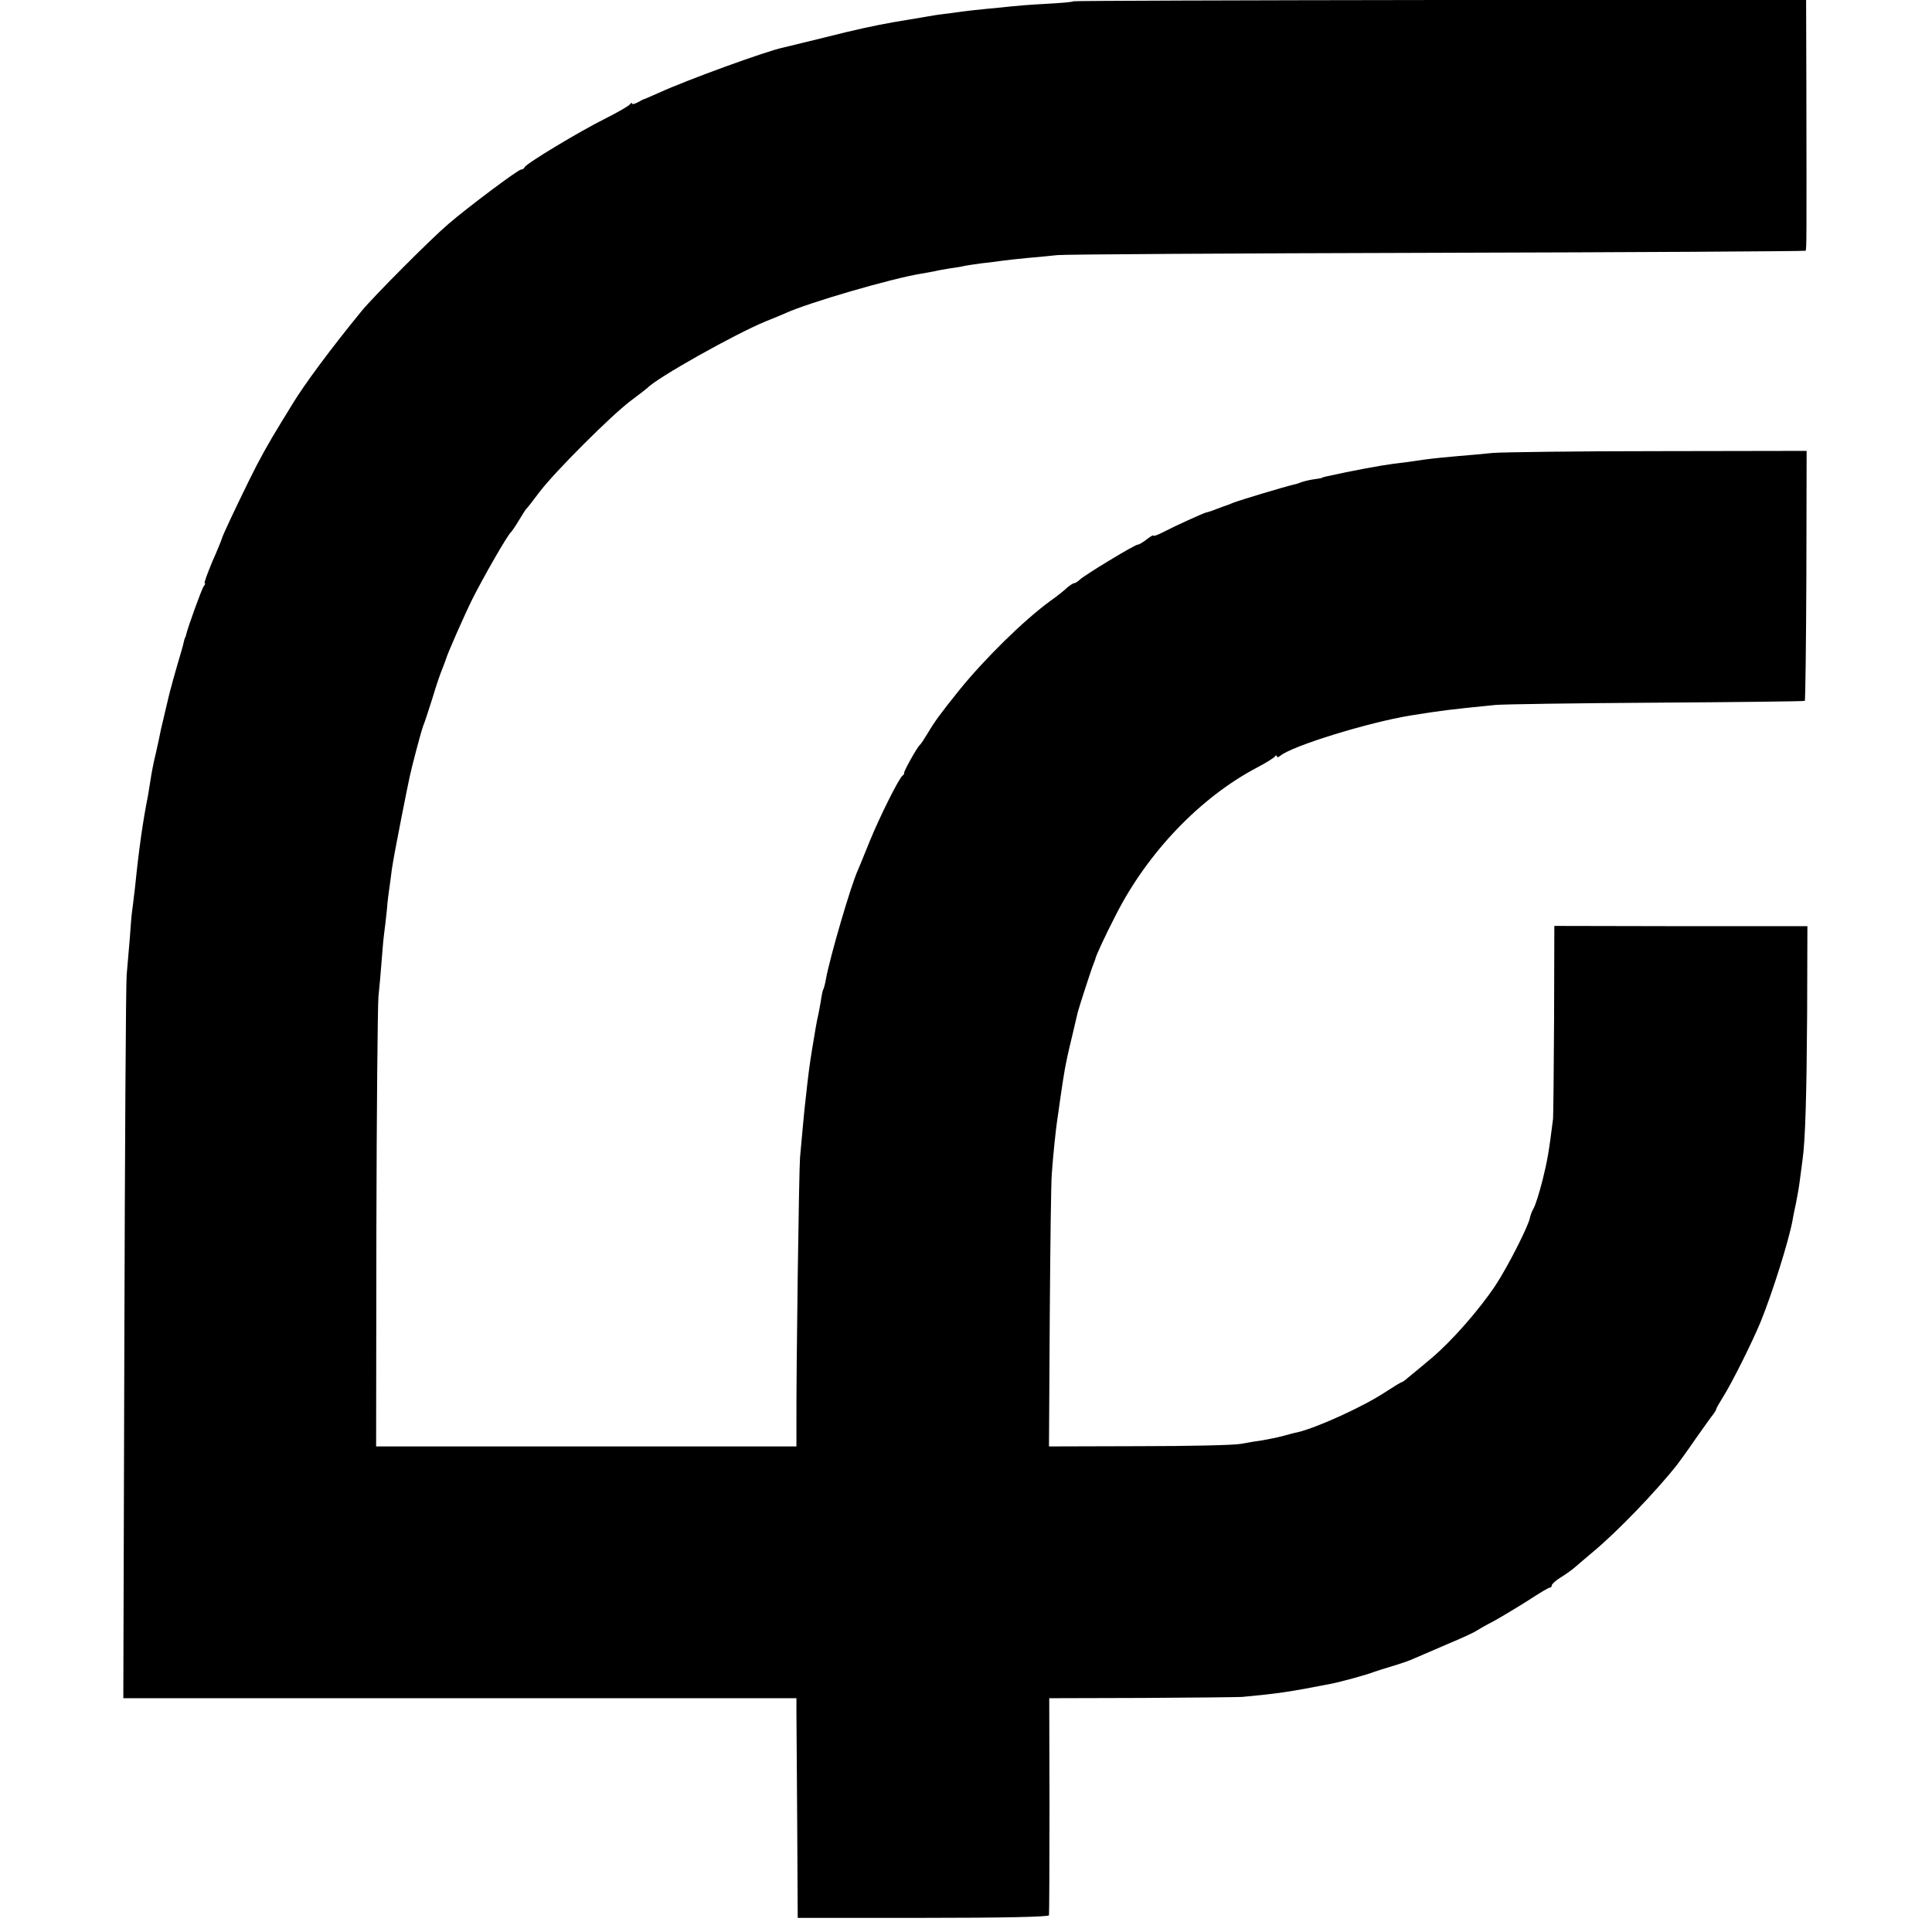
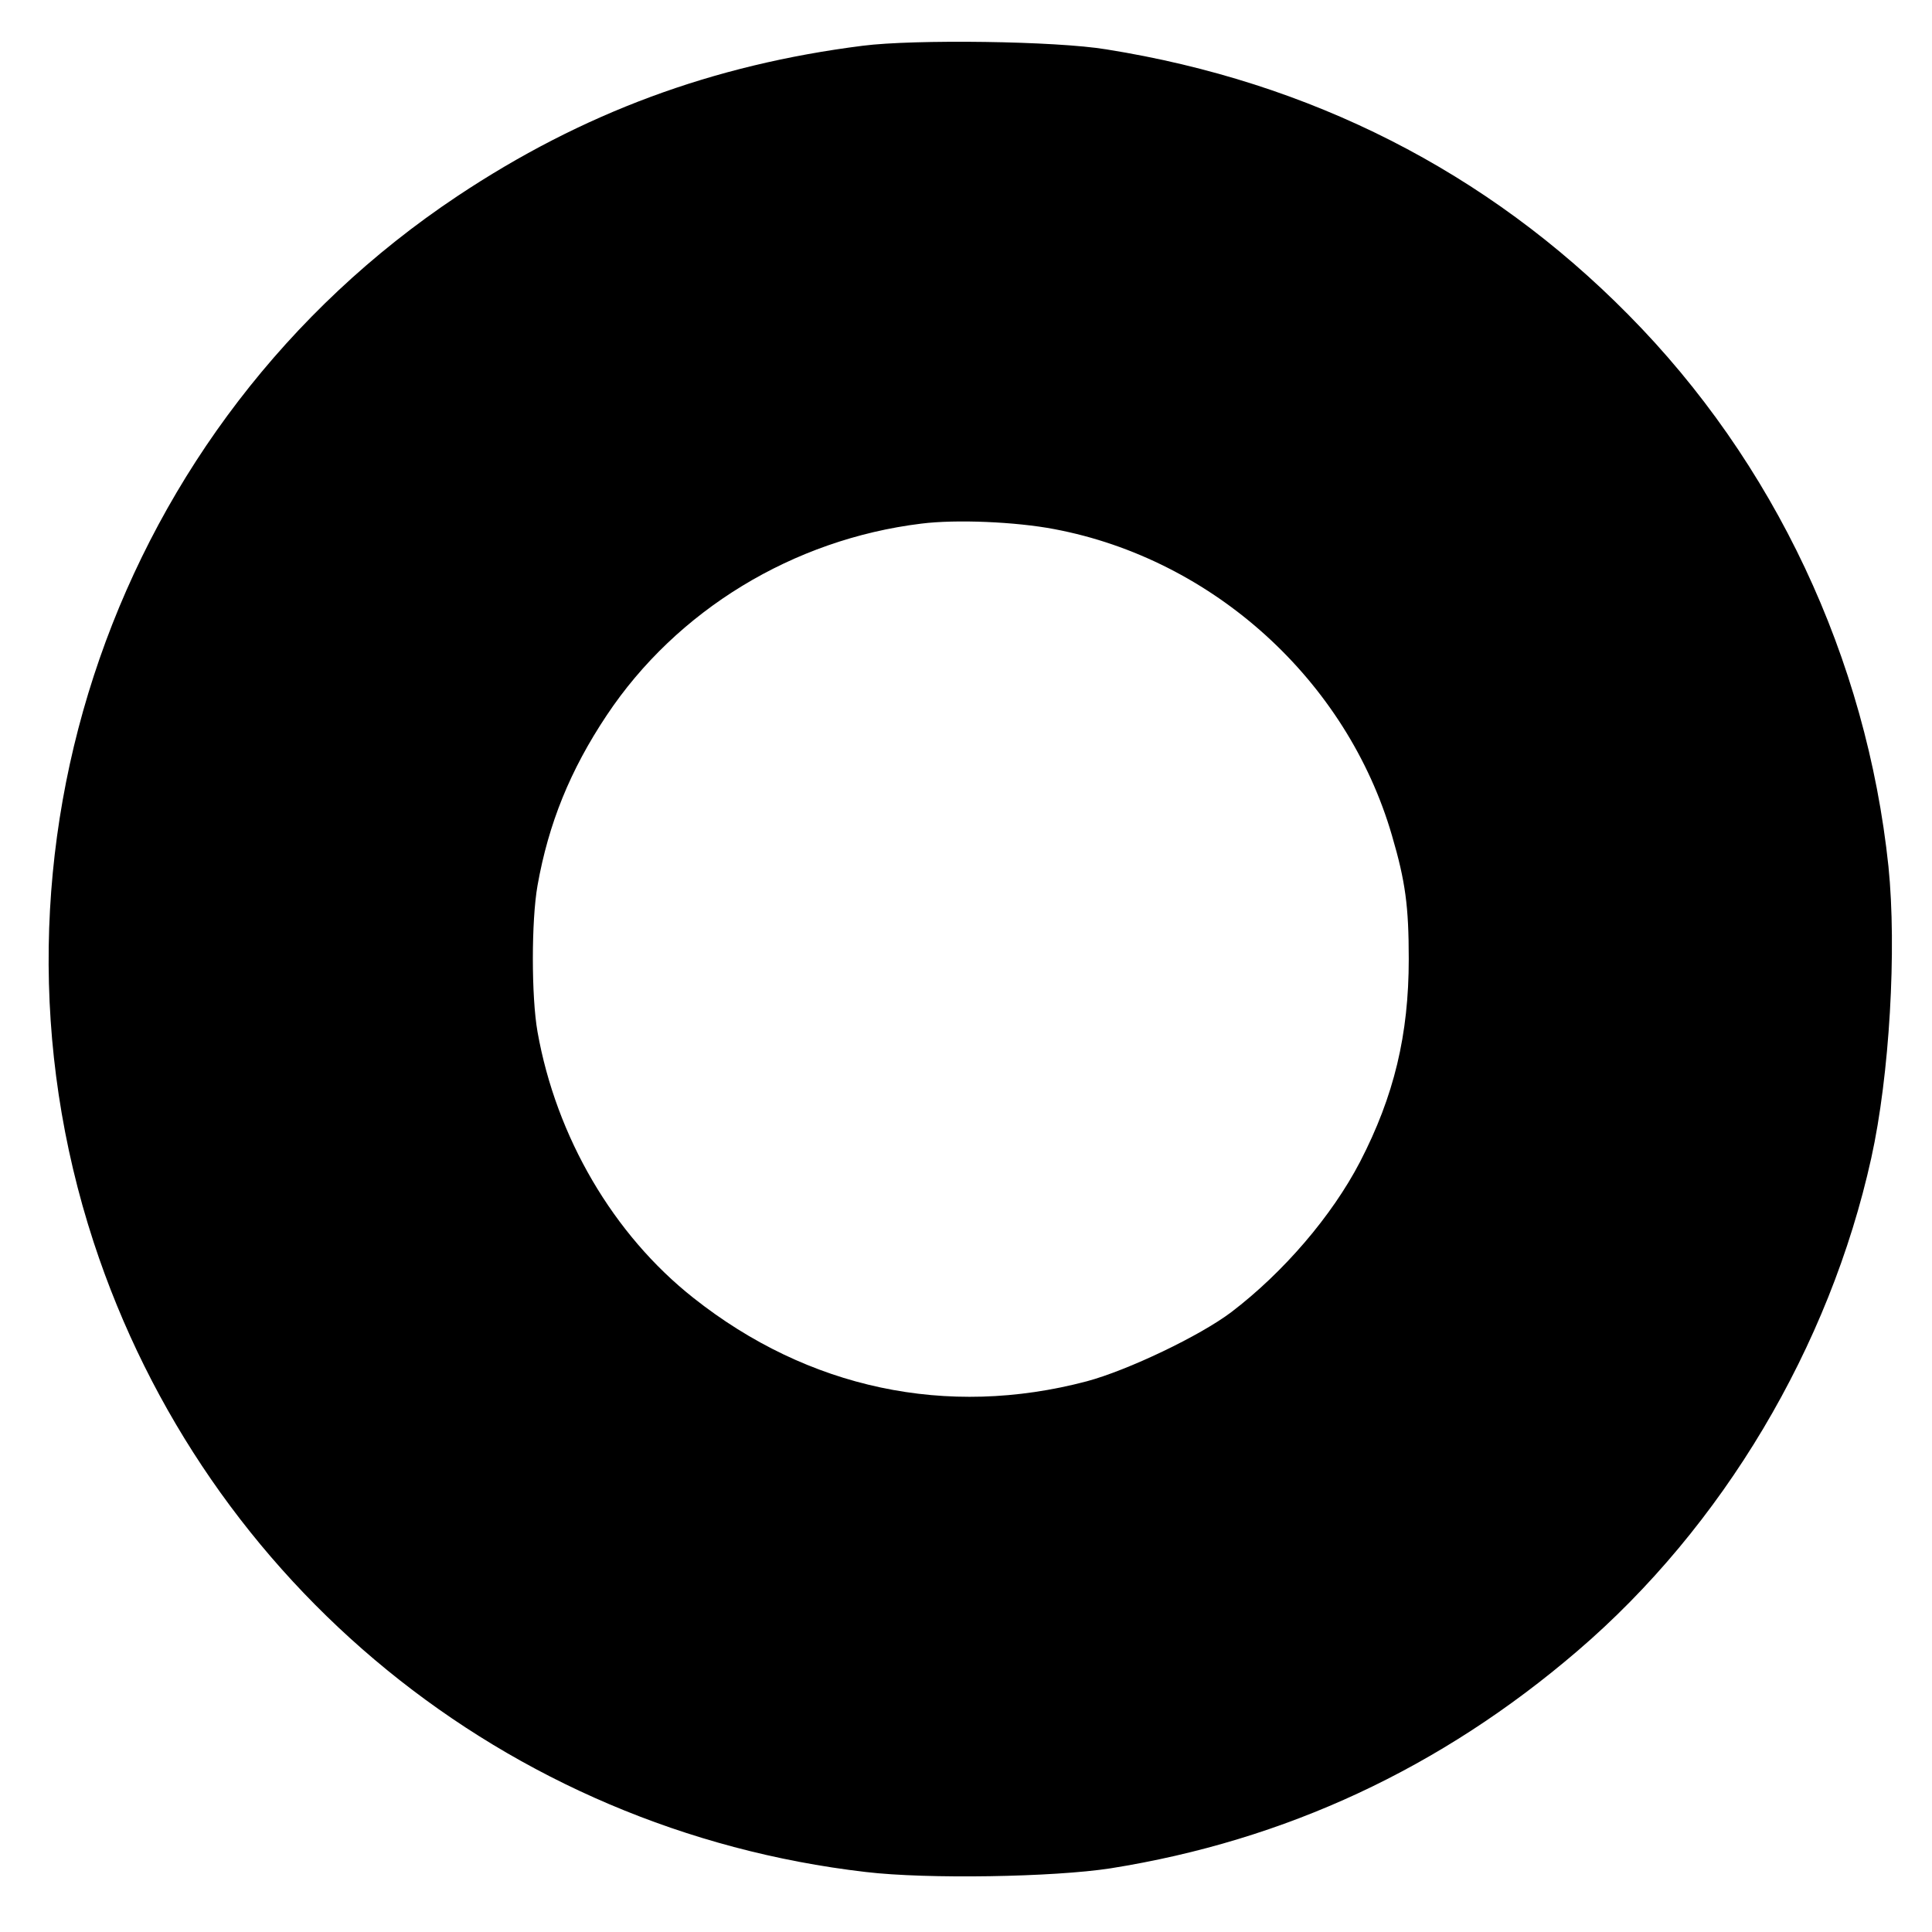
- <svg xmlns="http://www.w3.org/2000/svg" version="1.0" width="752pt" height="752pt" viewBox="0 0 752 752" preserveAspectRatio="xMidYMid meet">
-   <g transform="translate(0,752) scale(0.1,-0.1)" fill="#000000" stroke="none">
-     <path d="M4178 7515 c-2 -3 -51 -7 -108 -10 -58 -3 -118 -8 -135 -10 -16 -2 -57 -6 -90 -9 -33 -3 -78 -8 -100 -11 -22 -3 -56 -8 -75 -10 -19 -2 -48 -7 -65 -10 -34 -6 -88 -15 -125 -21 -74 -13 -149 -29 -275 -61 -77 -19 -147 -36 -156 -38 -64 -13 -375 -126 -484 -176 -27 -12 -52 -23 -55 -24 -3 0 -15 -6 -27 -13 -13 -7 -23 -9 -23 -5 0 4 -4 3 -8 -3 -4 -6 -47 -31 -97 -56 -100 -50 -308 -175 -313 -189 -2 -5 -8 -9 -14 -9 -11 0 -205 -145 -283 -212 -68 -58 -291 -282 -337 -338 -117 -143 -223 -285 -273 -368 -5 -9 -24 -39 -41 -67 -49 -80 -84 -142 -126 -228 -53 -108 -101 -210 -104 -222 -1 -5 -18 -47 -38 -92 -19 -46 -33 -83 -29 -83 3 0 1 -6 -4 -12 -8 -10 -62 -160 -69 -190 -1 -5 -2 -9 -4 -10 -1 -2 -3 -10 -5 -18 -1 -8 -13 -48 -25 -89 -12 -41 -23 -81 -25 -90 -3 -9 -11 -43 -19 -77 -8 -34 -17 -72 -20 -85 -2 -13 -11 -53 -19 -89 -9 -36 -18 -83 -21 -105 -4 -23 -8 -50 -10 -62 -20 -99 -36 -214 -50 -353 -4 -30 -8 -71 -11 -90 -3 -19 -7 -71 -10 -115 -4 -44 -9 -107 -12 -140 -3 -33 -7 -680 -9 -1437 l-4 -1378 1310 0 1310 0 0 -62 c0 -35 2 -227 3 -428 l2 -365 487 0 c317 0 489 4 491 10 1 6 2 198 2 428 l-1 417 360 1 c199 1 375 3 391 4 139 13 181 19 345 51 37 7 143 36 170 47 8 3 40 13 70 22 30 9 69 22 85 30 17 7 75 32 130 56 55 23 105 46 111 51 6 4 37 22 70 39 32 18 92 54 133 80 41 27 78 49 82 49 5 0 9 4 9 9 0 5 15 19 33 30 18 11 42 28 54 38 11 10 45 38 74 63 93 77 246 236 327 339 7 9 40 54 72 101 33 47 64 90 70 97 5 7 10 15 10 18 0 3 12 24 27 48 33 52 113 212 146 292 46 113 109 314 124 394 2 14 9 46 14 70 5 24 12 65 15 90 3 25 8 59 10 76 11 75 16 256 18 570 l1 340 -492 0 -493 1 -1 -366 c-1 -201 -3 -374 -4 -385 -16 -128 -22 -162 -40 -235 -15 -59 -28 -99 -36 -114 -6 -10 -12 -26 -14 -36 -6 -33 -86 -190 -134 -263 -64 -96 -171 -218 -251 -285 -36 -30 -75 -63 -88 -73 -12 -11 -24 -19 -26 -19 -3 0 -31 -17 -63 -38 -88 -58 -267 -139 -343 -157 -8 -1 -33 -8 -55 -14 -22 -6 -58 -13 -80 -17 -22 -3 -60 -9 -85 -14 -24 -5 -202 -9 -396 -9 l-351 -1 3 502 c2 277 5 529 8 560 5 72 16 175 21 208 2 14 7 45 10 70 9 64 15 101 20 130 3 14 7 34 9 45 2 11 12 52 21 90 9 39 18 77 20 85 5 20 54 171 62 190 3 8 7 17 7 20 4 14 36 85 80 170 123 242 328 456 548 572 35 18 66 38 70 43 4 6 8 6 8 1 0 -5 6 -4 13 2 46 39 347 131 507 157 126 20 149 23 330 41 30 3 313 7 628 9 315 2 575 5 577 7 2 2 5 222 6 488 l1 485 -579 -1 c-318 0 -607 -4 -643 -7 -36 -4 -95 -9 -132 -12 -37 -3 -98 -9 -135 -14 -37 -6 -90 -13 -118 -16 -54 -7 -161 -27 -265 -50 -8 -2 -15 -4 -15 -5 0 -1 -12 -3 -27 -5 -16 -2 -38 -7 -50 -11 -13 -5 -25 -9 -28 -9 -46 -11 -215 -62 -240 -72 -8 -3 -17 -7 -20 -8 -3 -1 -12 -4 -20 -7 -44 -17 -56 -21 -66 -23 -14 -4 -120 -52 -166 -76 -21 -11 -38 -17 -38 -14 0 4 -12 -3 -26 -14 -15 -12 -31 -21 -36 -21 -11 0 -208 -119 -226 -137 -7 -7 -17 -13 -21 -13 -4 0 -16 -8 -27 -17 -10 -10 -40 -34 -67 -53 -104 -76 -255 -225 -353 -346 -77 -96 -97 -124 -123 -168 -14 -23 -27 -43 -31 -46 -10 -8 -64 -105 -61 -109 1 -2 -1 -7 -6 -10 -14 -10 -88 -158 -128 -256 -20 -49 -40 -99 -45 -110 -27 -57 -110 -342 -125 -425 -3 -18 -8 -37 -10 -40 -3 -4 -7 -25 -10 -46 -4 -22 -8 -46 -10 -54 -2 -8 -7 -31 -10 -50 -3 -19 -10 -60 -15 -90 -8 -49 -14 -92 -25 -195 -4 -31 -13 -132 -21 -220 -4 -45 -15 -814 -14 -1037 l0 -88 -818 0 -818 0 1 843 c1 463 5 871 8 907 4 36 9 97 12 135 3 39 7 88 10 110 3 22 8 65 11 95 2 30 7 66 9 80 2 14 7 48 10 75 4 28 20 115 36 195 37 187 34 172 58 265 23 86 25 92 34 115 3 8 17 51 31 95 13 44 30 94 37 110 7 17 13 35 15 40 4 17 70 167 101 230 43 86 139 254 153 265 3 3 17 23 30 45 13 22 26 42 29 45 4 3 26 32 51 65 59 78 279 298 355 355 33 25 62 47 65 50 36 39 339 209 460 259 30 12 64 26 75 31 88 41 418 137 532 155 12 2 34 6 50 9 15 4 42 8 58 11 17 2 39 6 50 8 11 3 45 8 75 12 30 3 66 8 80 10 14 2 59 7 100 11 41 3 93 9 115 11 22 3 685 7 1474 9 789 2 1436 6 1439 8 4 5 4 44 3 634 l-1 343 -1424 -1 c-783 -1 -1426 -3 -1428 -5z" />
+ <svg xmlns="http://www.w3.org/2000/svg" version="1.0" width="528pt" height="528pt" viewBox="0 0 528 528" preserveAspectRatio="xMidYMid meet">
+   <g transform="translate(0,528) scale(0.1,-0.1)" fill="#000000" stroke="none">
+     <path d="M2358 5155 c-411 -52 -767 -184 -1108 -411 -934 -622 -1342 -1795 -994 -2859 307 -937 1128 -1607 2110 -1721 168 -20 514 -14 669 10 478 76 903 274 1276 594 397 340 689 831 803 1347 50 226 70 571 47 797 -60 569 -312 1105 -711 1508 -386 391 -868 636 -1426 725 -138 23 -525 28 -666 10z m523 -1321 c435 -82 800 -414 923 -837 37 -126 46 -194 46 -338 0 -207 -40 -374 -133 -554 -77 -148 -209 -302 -352 -411 -86 -65 -283 -159 -395 -189 -382 -101 -762 -20 -1075 228 -219 173 -375 440 -426 727 -17 96 -17 304 0 400 30 169 89 315 189 465 191 287 509 481 860 524 95 12 258 5 363 -15z" />
  </g>
</svg>
